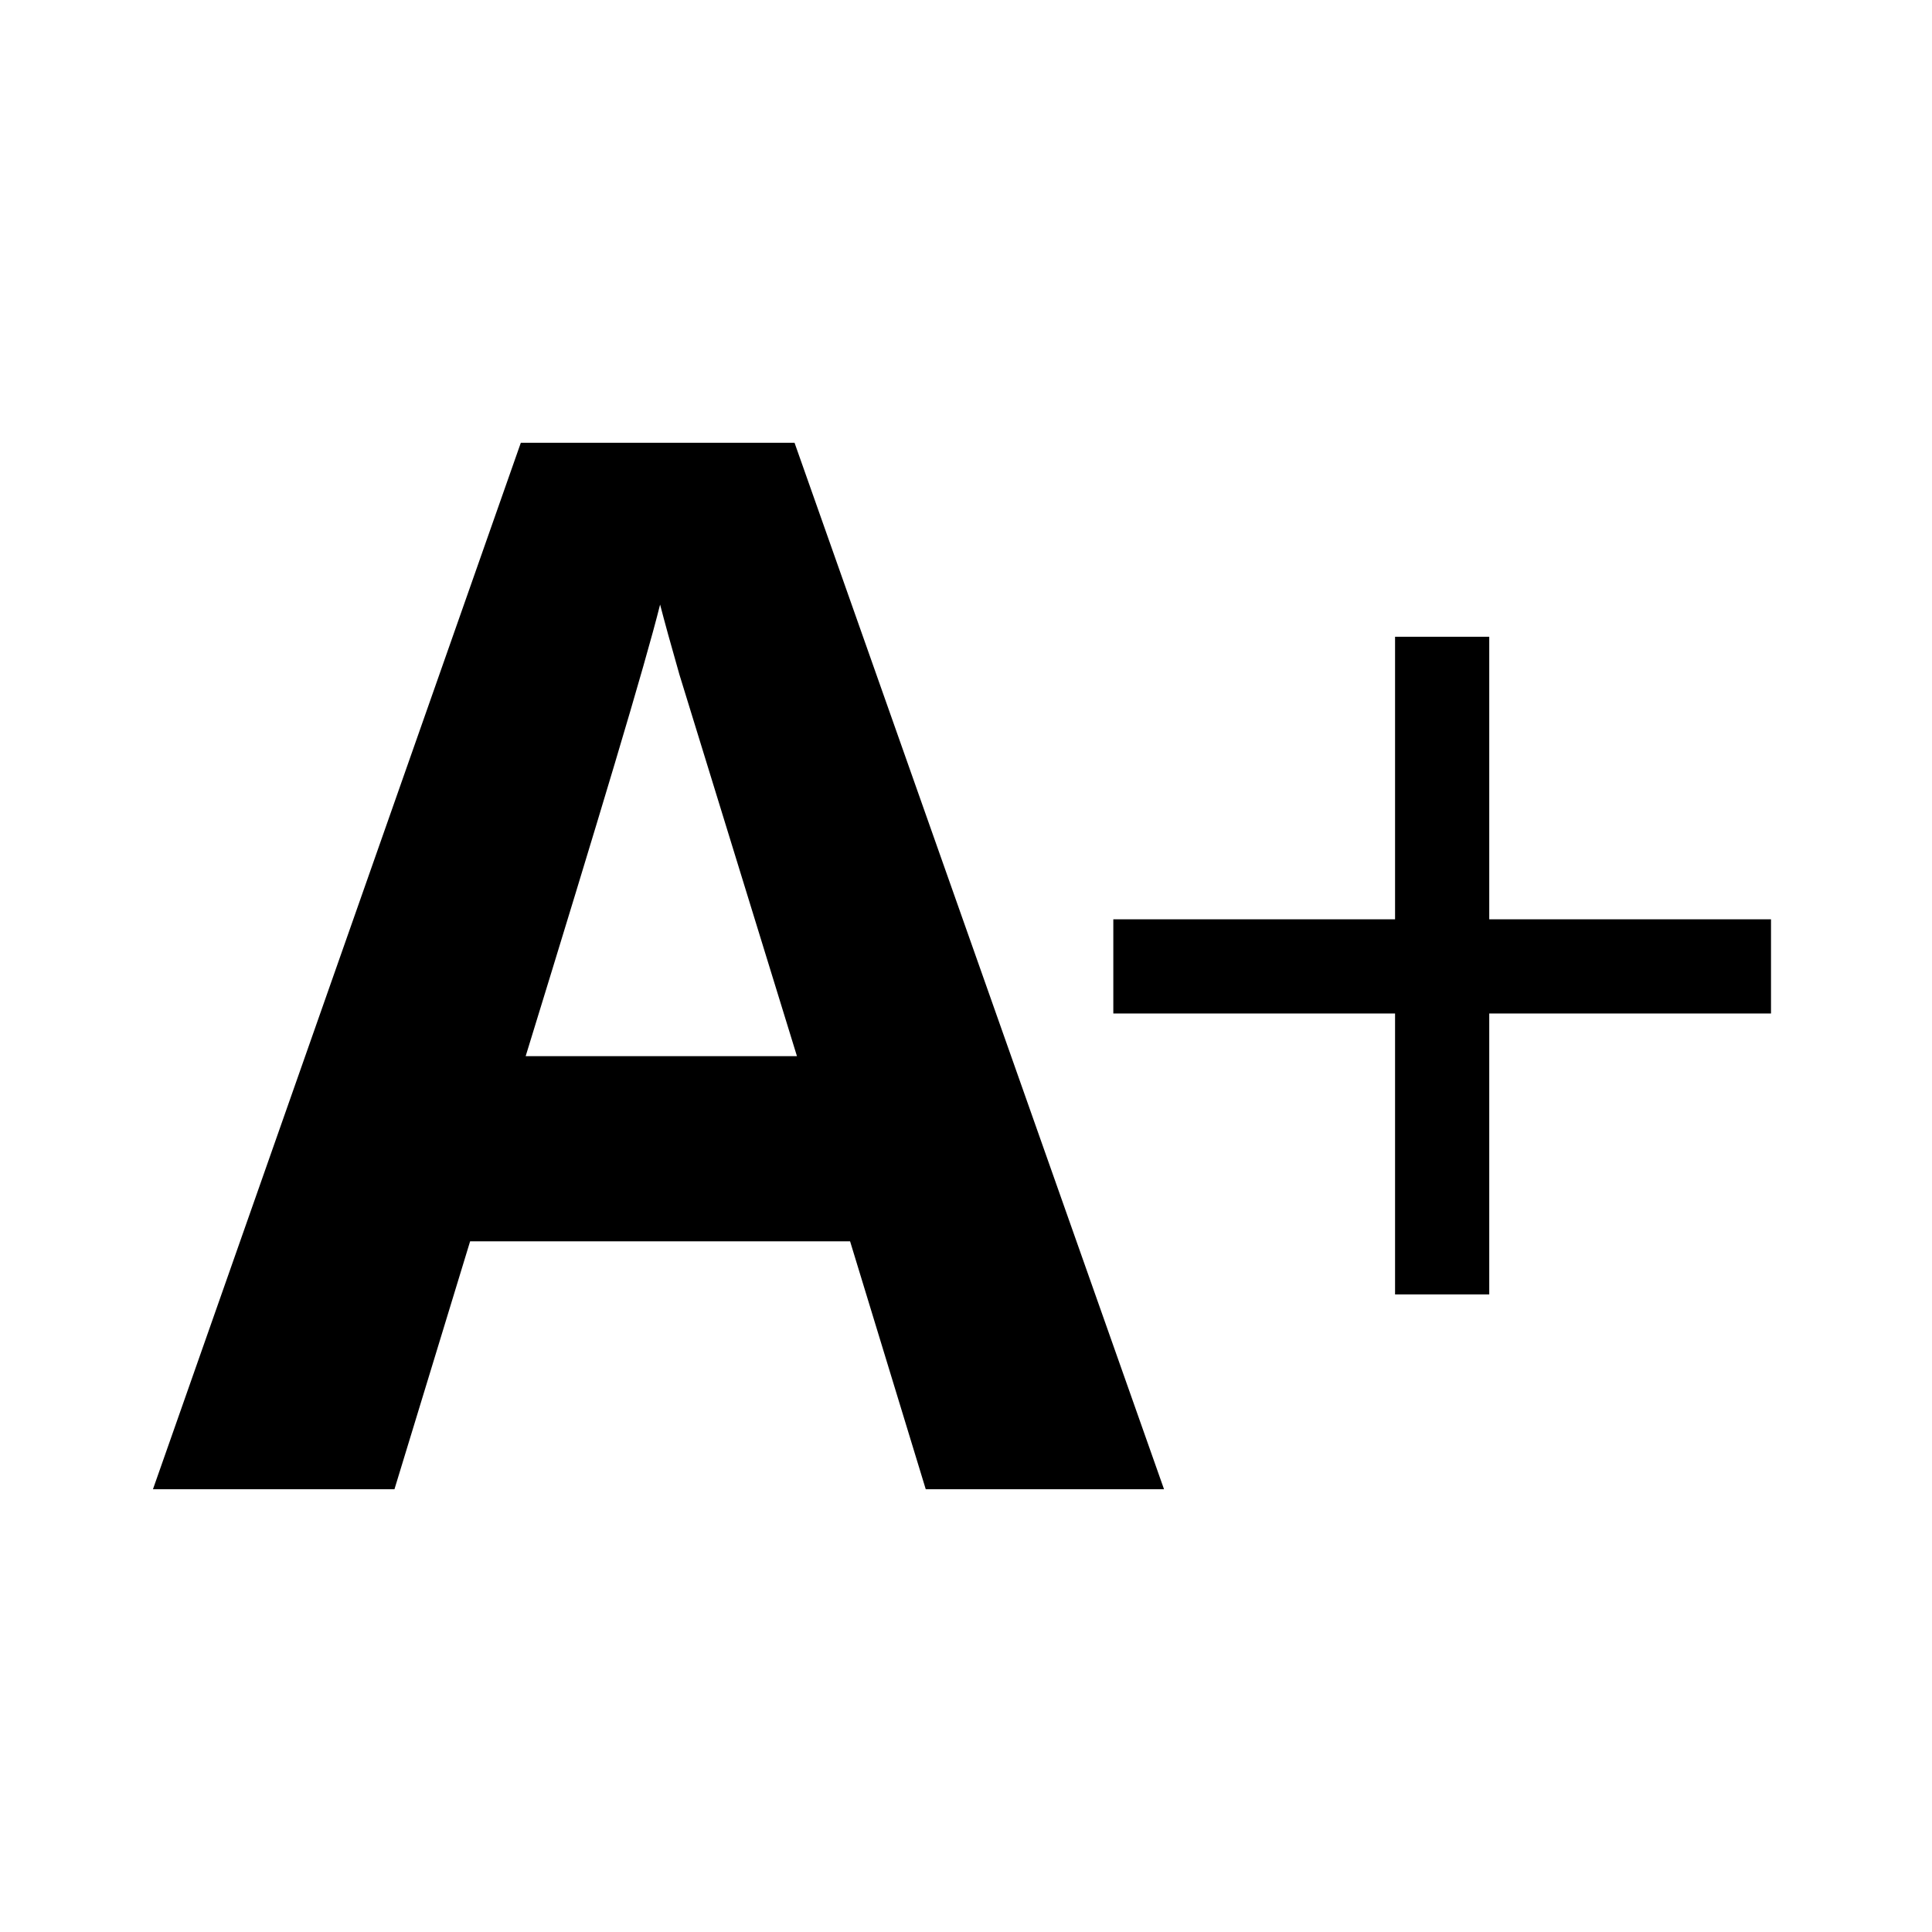
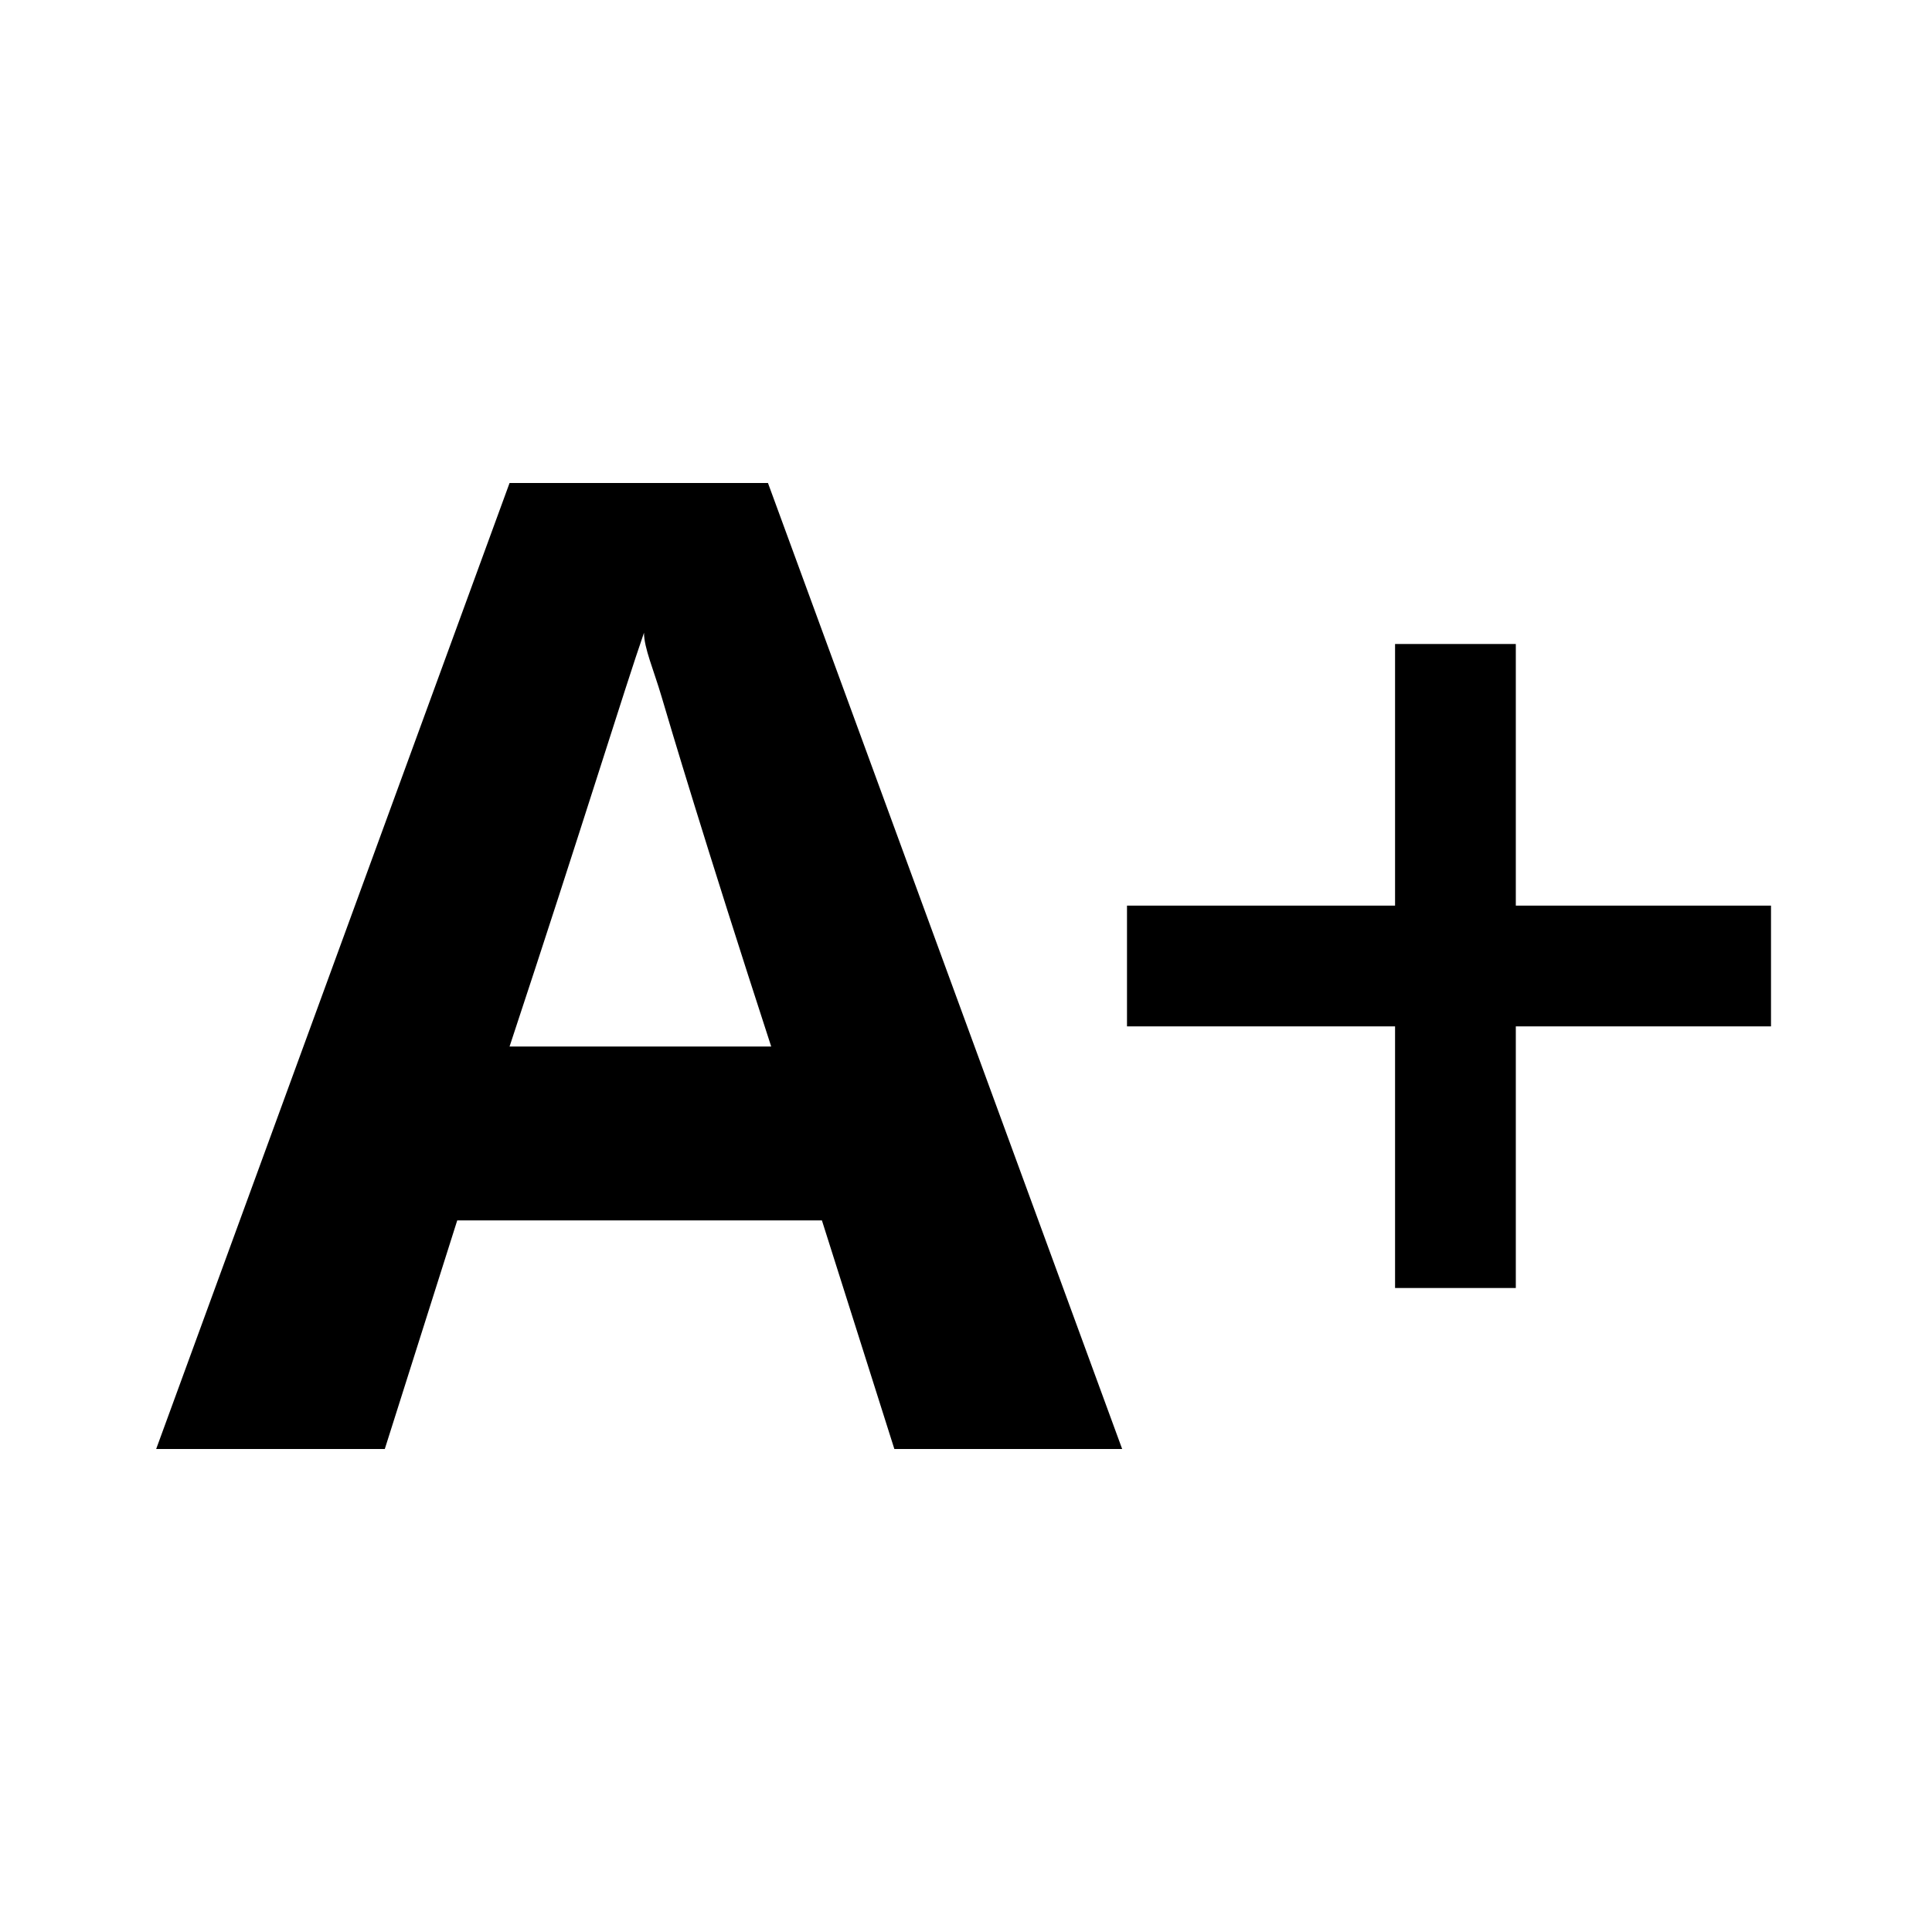
<svg xmlns="http://www.w3.org/2000/svg" viewBox="0 0 24 24">
  <g id="increase-font">
-     <path d="M11.5,18.5l-.94-3.08H5.84L4.9,18.5h-3l4.57-13H9.87l4.59,13ZM9.9,13.12,8.44,8.38q-.16-.56-.24-.87c-.19.76-.75,2.62-1.67,5.61Z" />
-     <rect x="13.83" y="11.42" width="8.17" height="1.17" />
-     <rect x="13.83" y="11.42" width="8.17" height="1.17" transform="translate(29.92 -5.92) rotate(90)" />
+     <g id="increase-font-2" data-name="increase-font">
+       <rect x="14" y="11.25" width="8" height="1.5" />
+       <rect x="17.33" y="8" width="1.5" height="8" />
+       <path d="M6.33,6,1.94,18H4.78l.9-2.84h4.53l.9,2.84h2.83L9.54,6Zm0,7C7.23,10.28,7.76,8.55,8,7.86c0,.19.12.46.22.8S8.75,10.45,9.58,13Z" />
+     </g>
  </g>
</svg>
